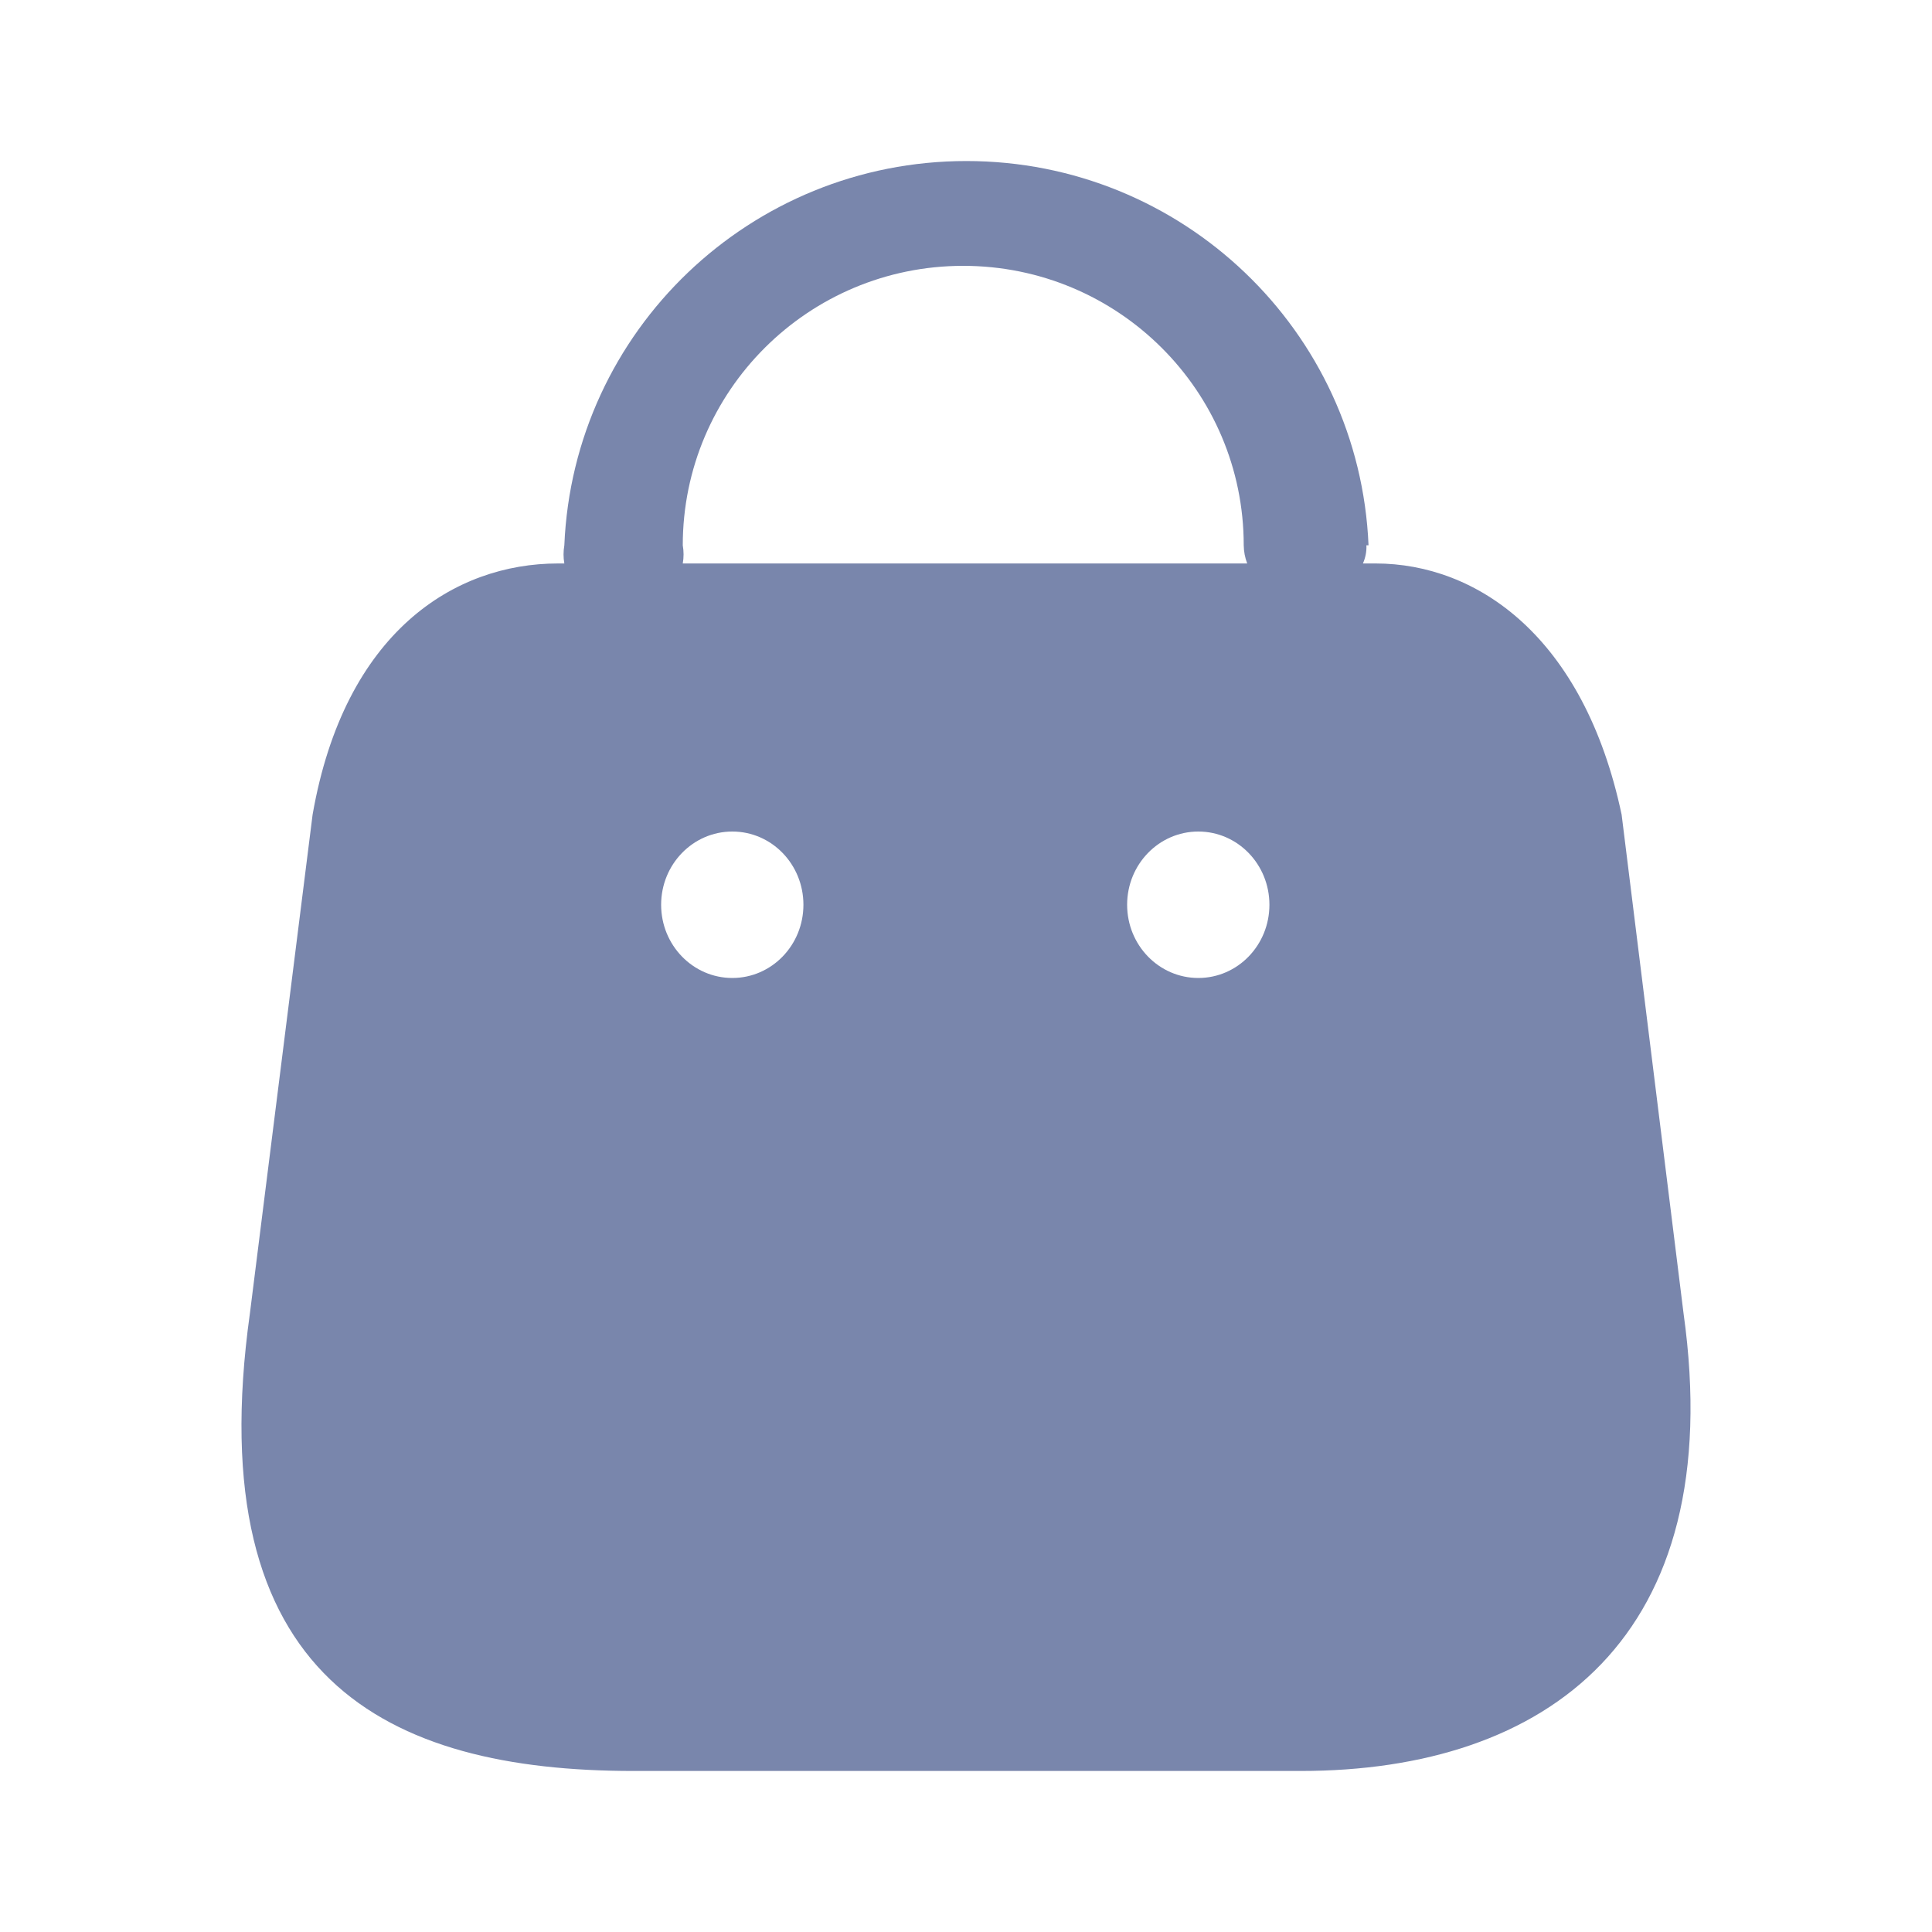
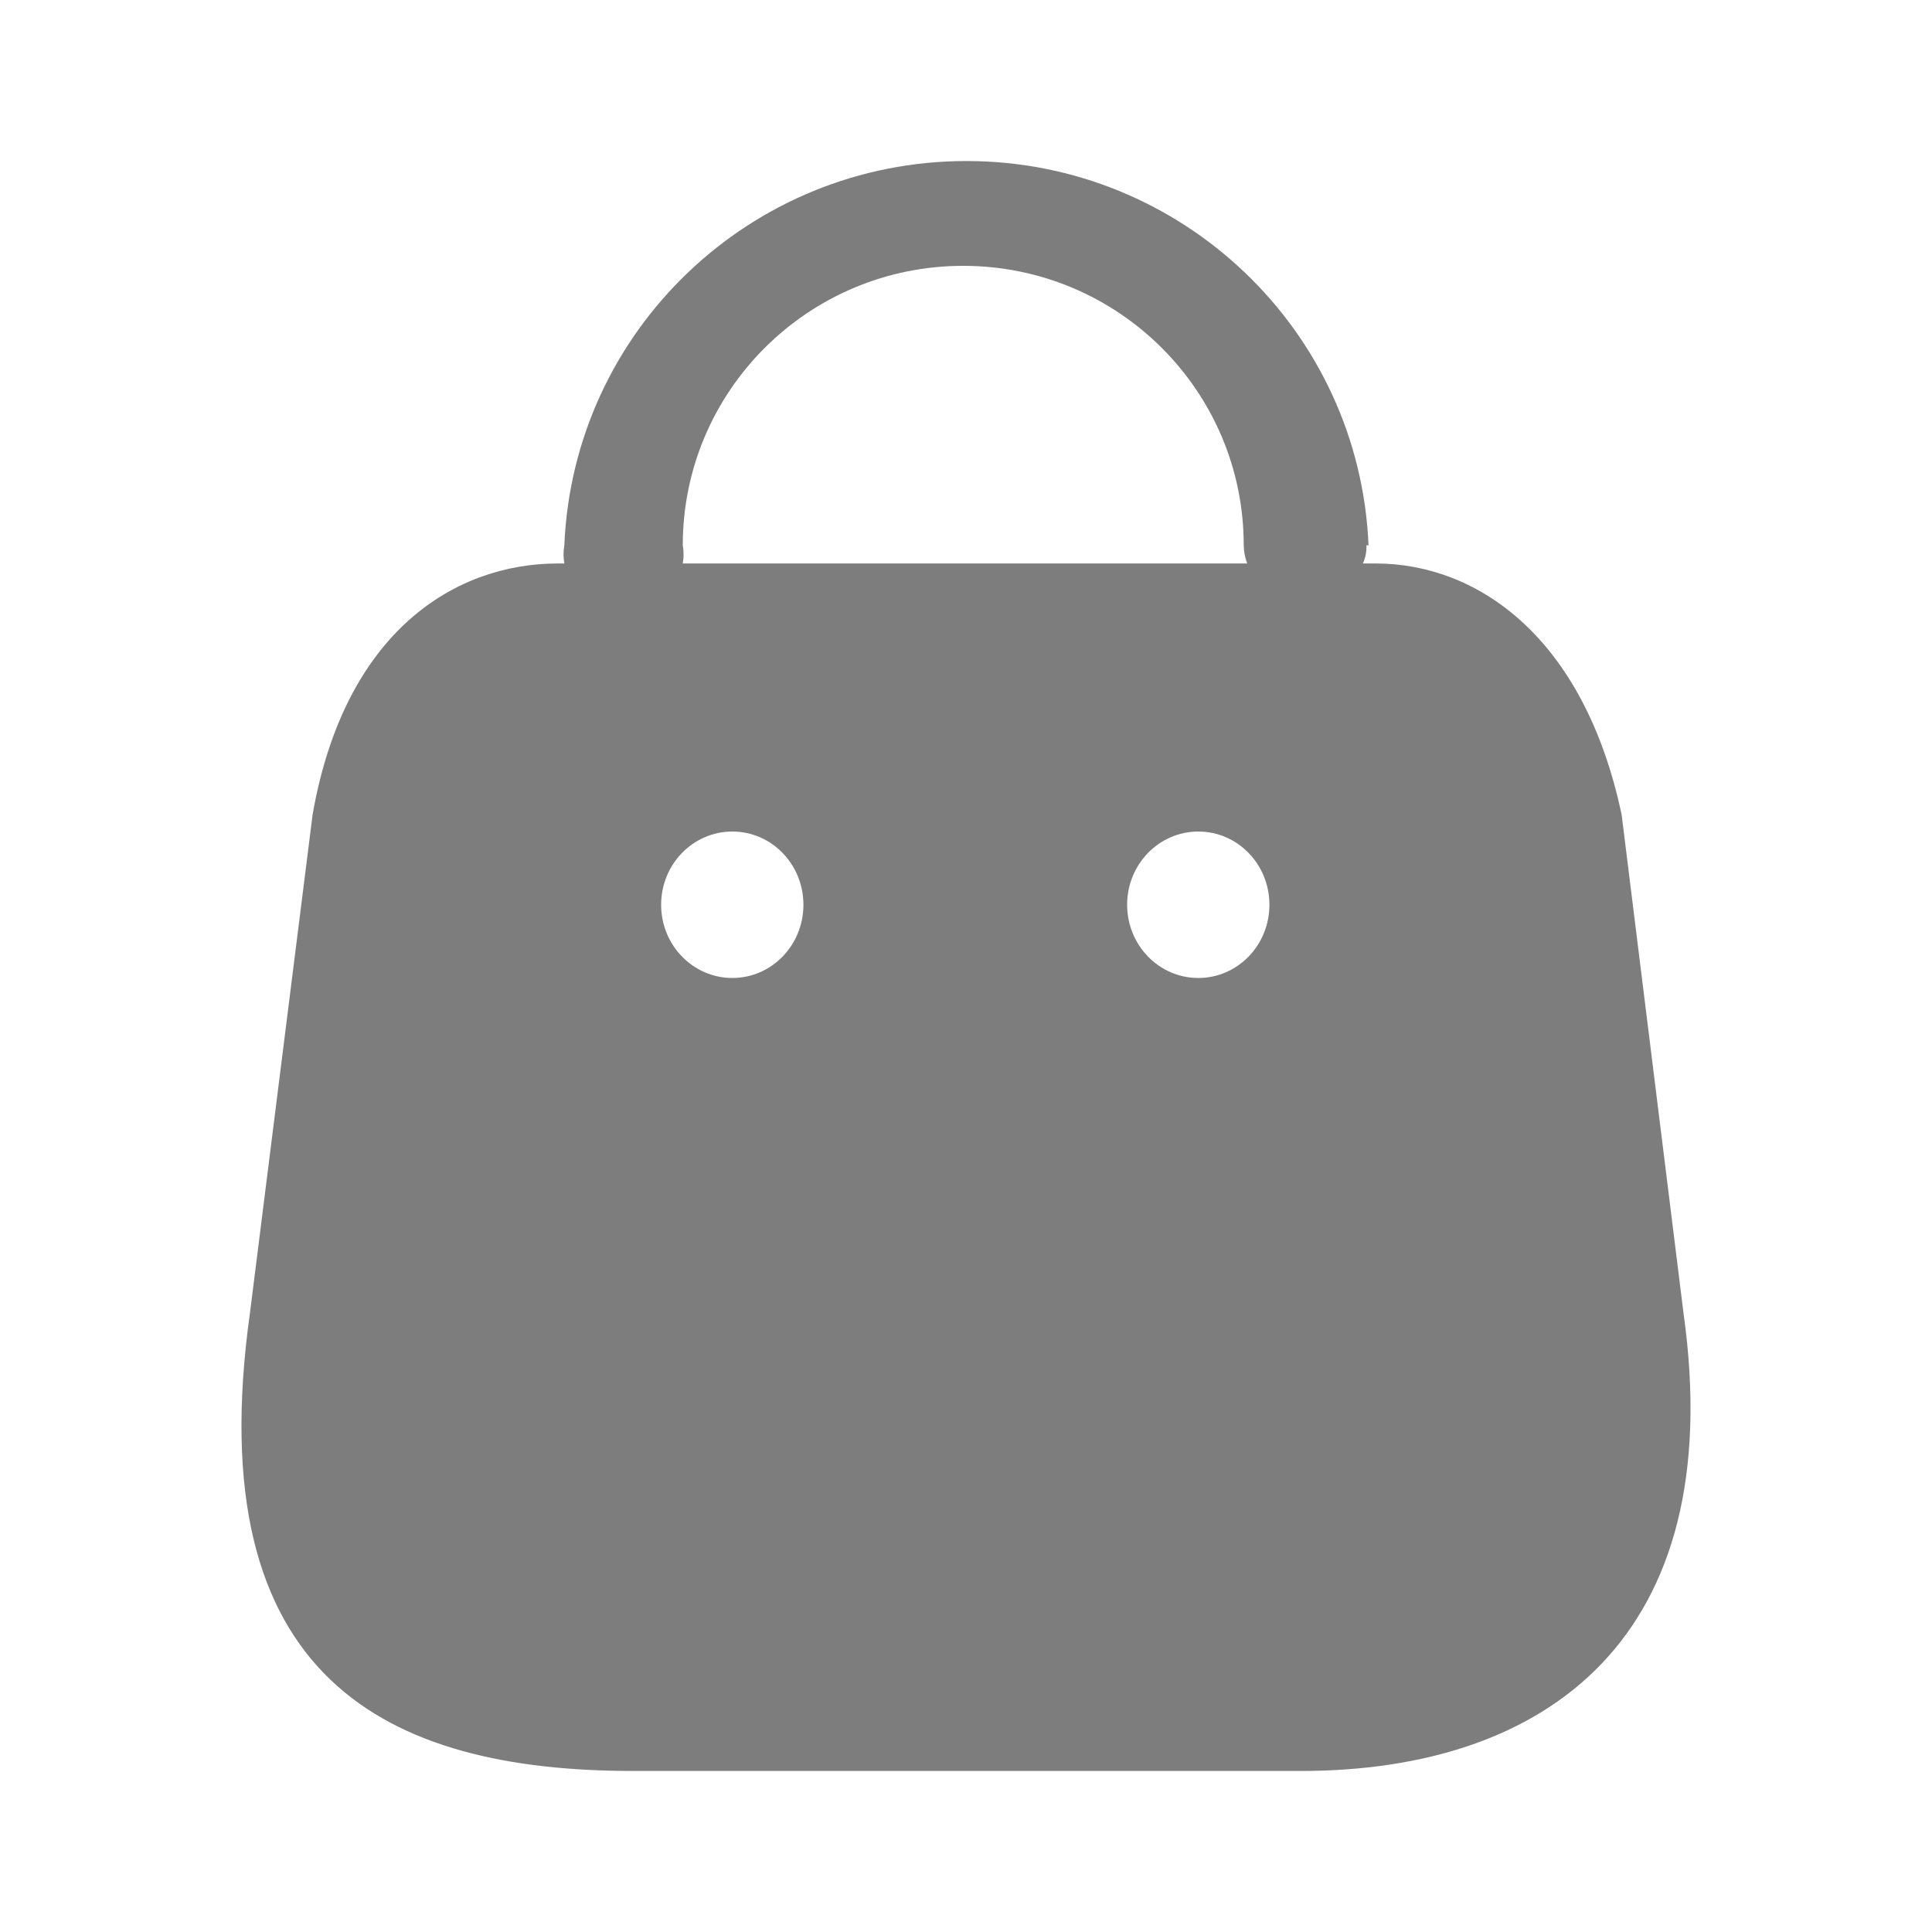
<svg xmlns="http://www.w3.org/2000/svg" width="20" height="20" viewBox="0 0 20 20" fill="none">
-   <path fill-rule="evenodd" clip-rule="evenodd" d="M14.109 5.833C14.135 5.774 14.148 5.71 14.145 5.645H14.167C14.073 3.422 12.237 1.667 10.004 1.667C7.771 1.667 5.935 3.422 5.842 5.645C5.831 5.708 5.831 5.771 5.842 5.833H5.776C4.709 5.833 3.567 6.538 3.236 8.433L2.587 13.596C2.057 17.386 4.009 18.333 6.557 18.333H13.465C16.006 18.333 17.899 16.961 17.428 13.596L16.787 8.433C16.397 6.591 15.292 5.833 14.239 5.833H14.109ZM12.911 5.833C12.888 5.773 12.876 5.71 12.875 5.645C12.875 4.047 11.575 2.752 9.971 2.752C8.368 2.752 7.068 4.047 7.068 5.645C7.079 5.708 7.079 5.771 7.068 5.833H12.911ZM7.581 10.124C7.174 10.124 6.844 9.785 6.844 9.366C6.844 8.947 7.174 8.608 7.581 8.608C7.988 8.608 8.317 8.947 8.317 9.366C8.317 9.785 7.988 10.124 7.581 10.124ZM11.668 9.366C11.668 9.785 11.998 10.124 12.405 10.124C12.812 10.124 13.141 9.785 13.141 9.366C13.141 8.947 12.812 8.608 12.405 8.608C11.998 8.608 11.668 8.947 11.668 9.366Z" fill="#7986AC" />
+   <path fill-rule="evenodd" clip-rule="evenodd" d="M14.109 5.833C14.135 5.774 14.148 5.71 14.145 5.645H14.167C14.073 3.422 12.237 1.667 10.004 1.667C7.771 1.667 5.935 3.422 5.842 5.645C5.831 5.708 5.831 5.771 5.842 5.833H5.776C4.709 5.833 3.567 6.538 3.236 8.433L2.587 13.596C2.057 17.386 4.009 18.333 6.557 18.333H13.465C16.006 18.333 17.899 16.961 17.428 13.596L16.787 8.433C16.397 6.591 15.292 5.833 14.239 5.833H14.109ZM12.911 5.833C12.888 5.773 12.876 5.71 12.875 5.645C12.875 4.047 11.575 2.752 9.971 2.752C8.368 2.752 7.068 4.047 7.068 5.645C7.079 5.708 7.079 5.771 7.068 5.833H12.911ZM7.581 10.124C7.174 10.124 6.844 9.785 6.844 9.366C6.844 8.947 7.174 8.608 7.581 8.608C7.988 8.608 8.317 8.947 8.317 9.366C8.317 9.785 7.988 10.124 7.581 10.124ZM11.668 9.366C11.668 9.785 11.998 10.124 12.405 10.124C12.812 10.124 13.141 9.785 13.141 9.366C13.141 8.947 12.812 8.608 12.405 8.608C11.998 8.608 11.668 8.947 11.668 9.366Z" fill="#7d7d7d" />
</svg>
